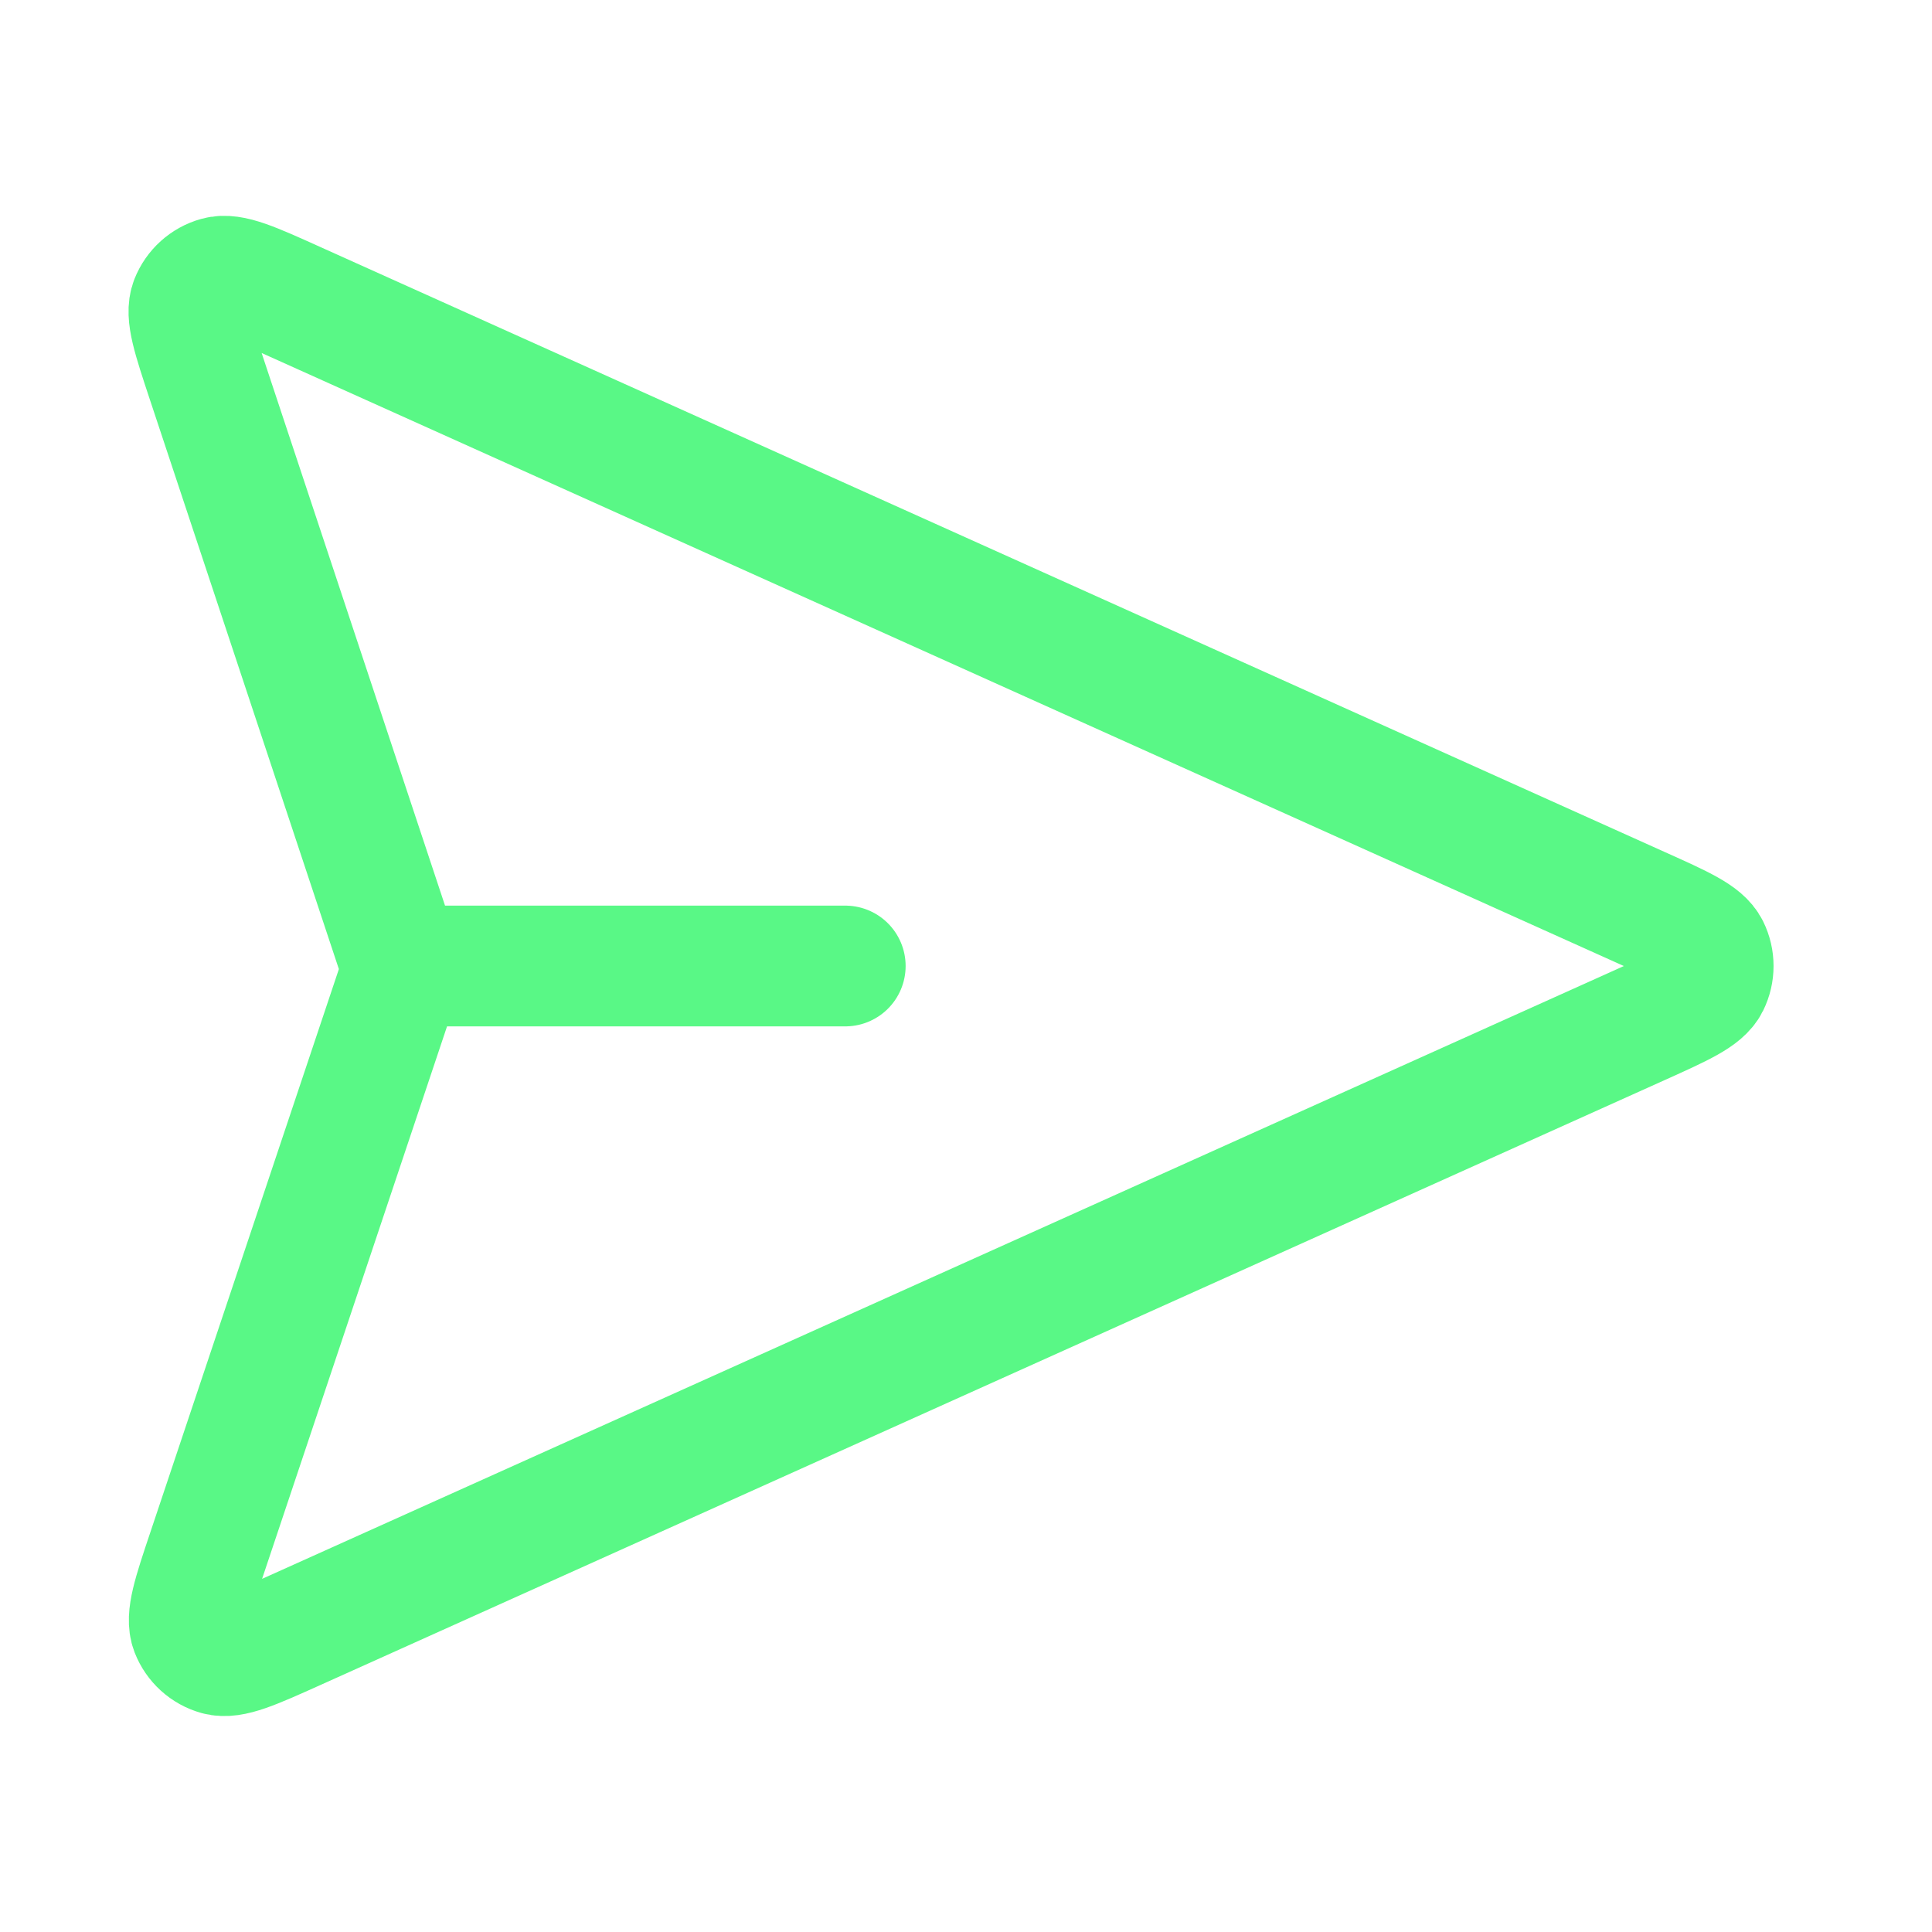
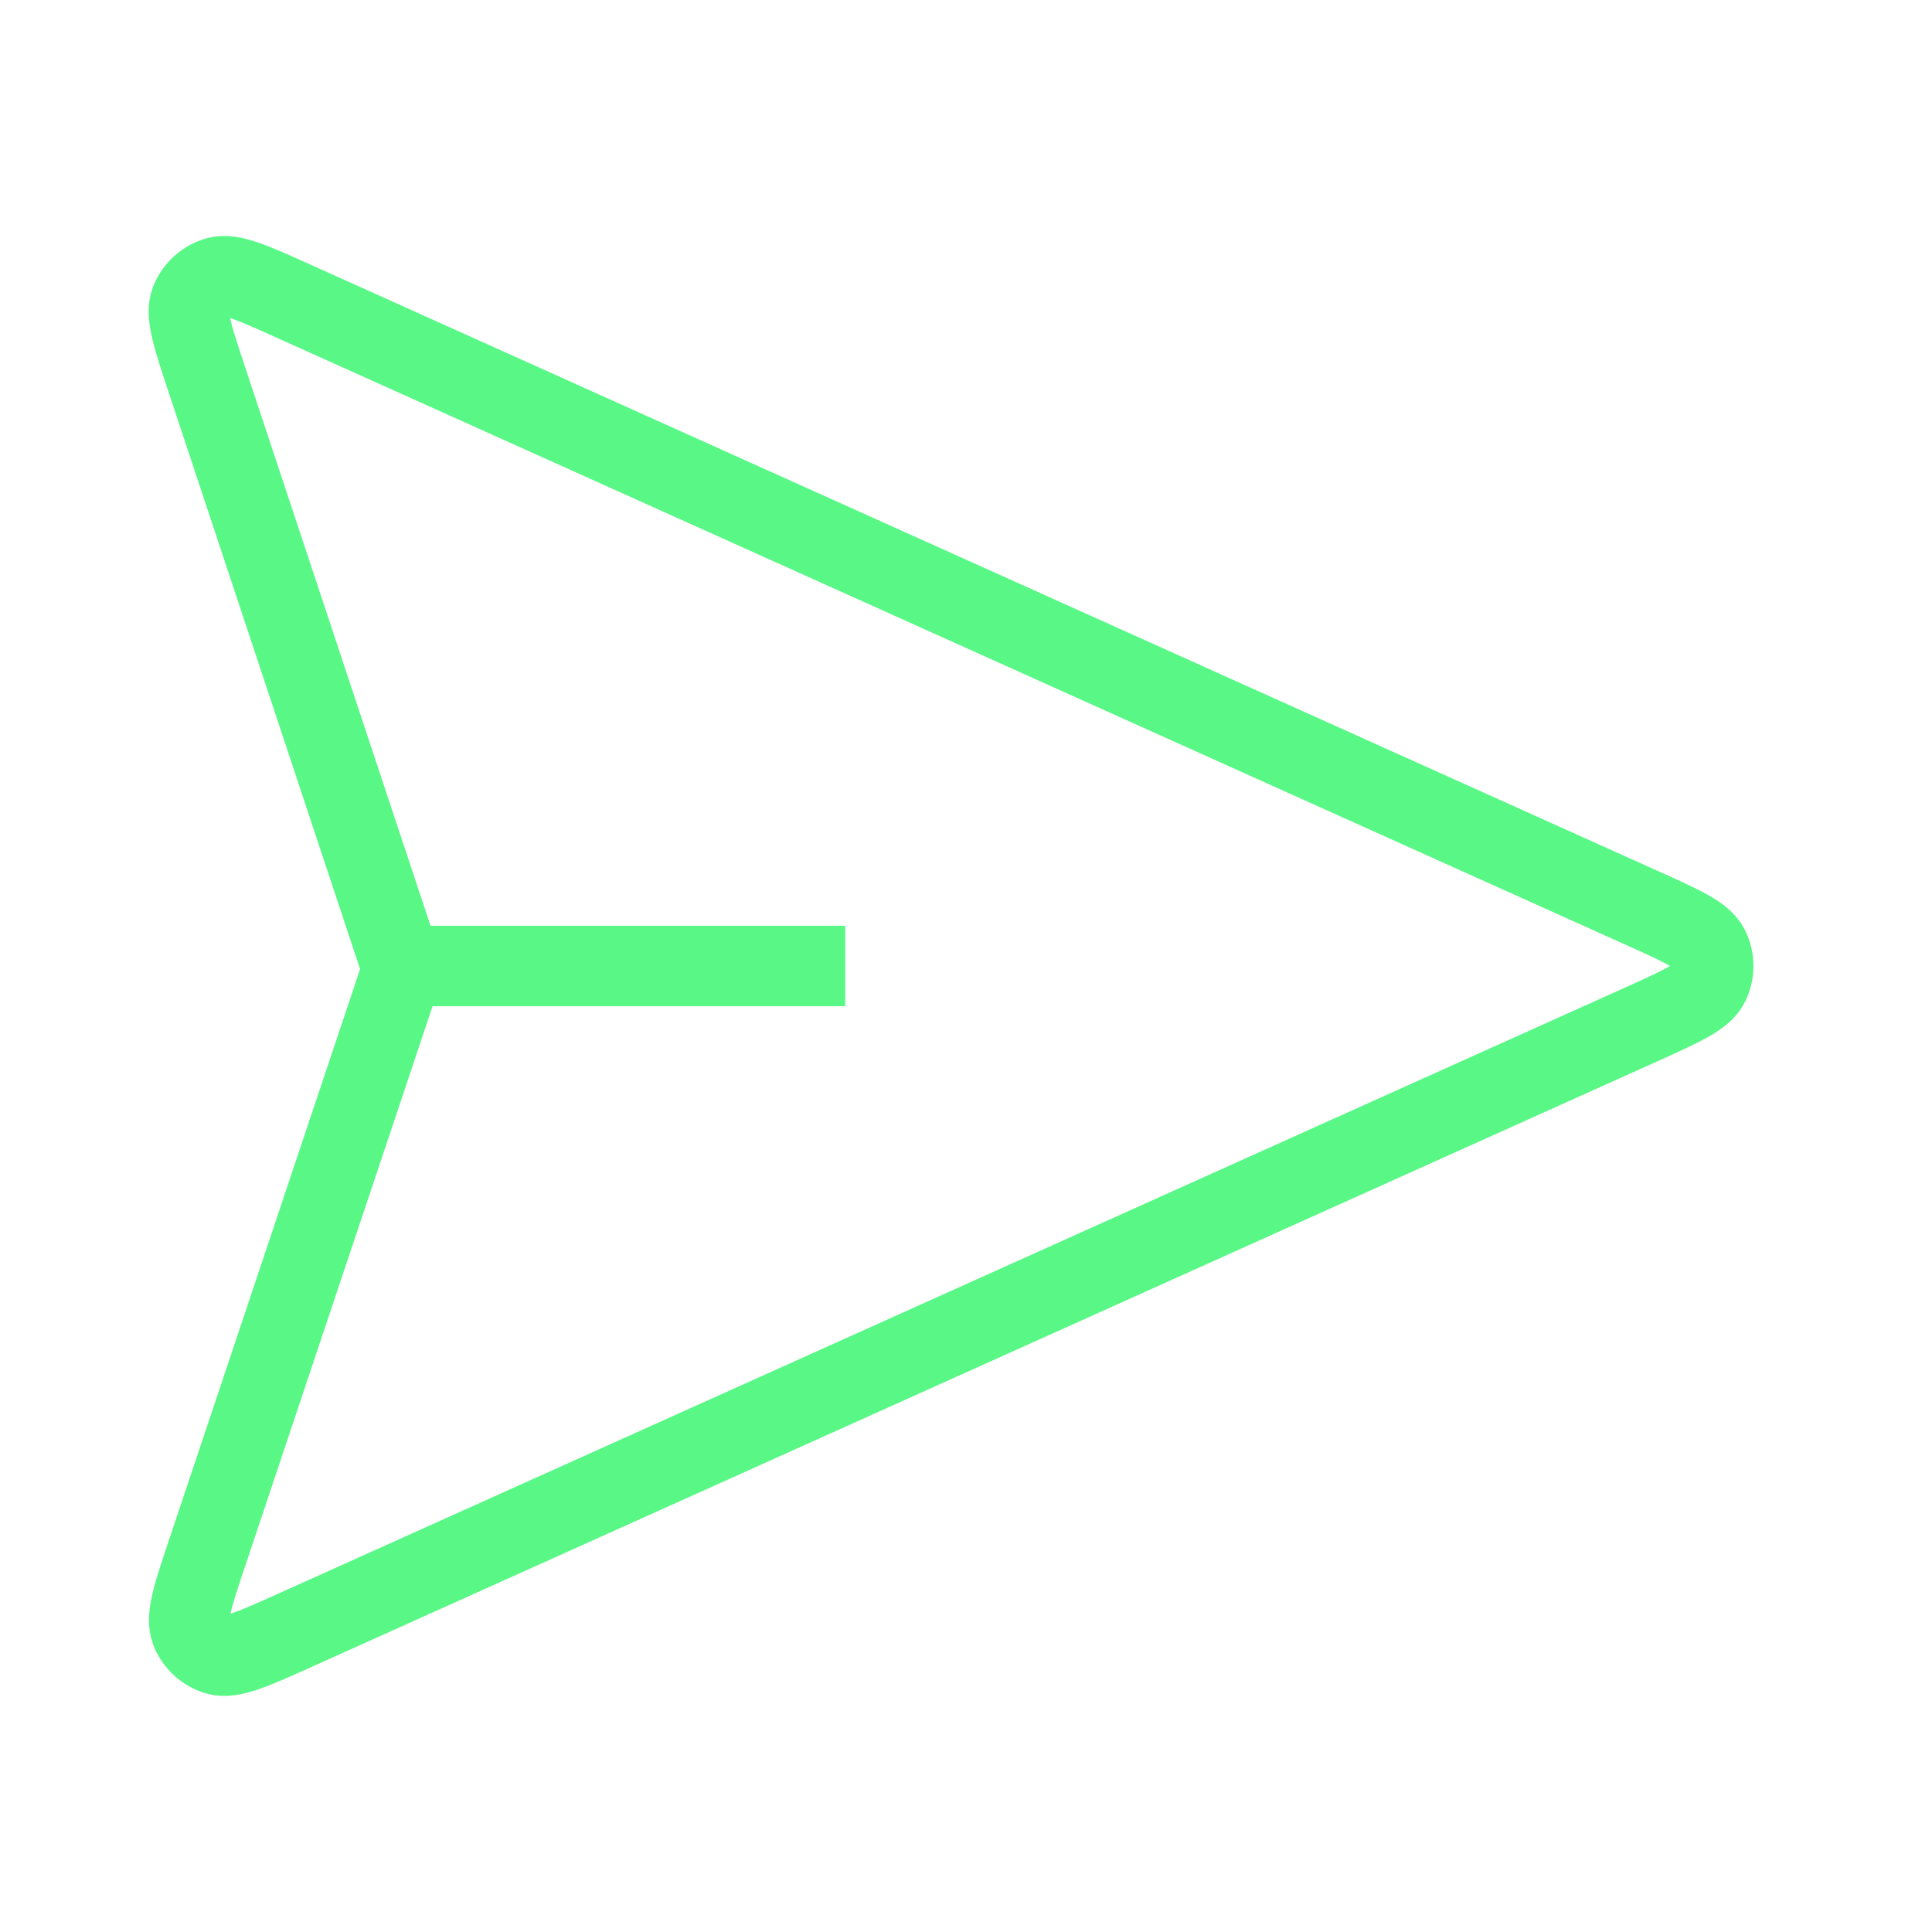
<svg xmlns="http://www.w3.org/2000/svg" width="24" height="24" viewBox="0 0 24 24" fill="none">
-   <path d="M10.5 12H5M4.916 12.291L2.581 19.266C2.397 19.814 2.306 20.088 2.372 20.257C2.429 20.403 2.551 20.515 2.703 20.557C2.877 20.605 3.141 20.487 3.668 20.25L20.379 12.73C20.894 12.498 21.151 12.382 21.23 12.222C21.299 12.082 21.299 11.918 21.23 11.778C21.151 11.618 20.894 11.502 20.379 11.271L3.662 3.748C3.137 3.511 2.874 3.393 2.7 3.442C2.548 3.484 2.426 3.595 2.368 3.741C2.302 3.909 2.393 4.183 2.574 4.729L4.916 11.786C4.948 11.88 4.963 11.926 4.969 11.974C4.975 12.017 4.975 12.06 4.969 12.103C4.963 12.151 4.947 12.198 4.916 12.291Z" stroke="#59F886" stroke-width="1.5" stroke-linecap="round" stroke-linejoin="round" />
+   <path d="M10.5 12H5M4.916 12.291L2.581 19.266C2.397 19.814 2.306 20.088 2.372 20.257C2.429 20.403 2.551 20.515 2.703 20.557C2.877 20.605 3.141 20.487 3.668 20.25L20.379 12.73C20.894 12.498 21.151 12.382 21.23 12.222C21.299 12.082 21.299 11.918 21.23 11.778C21.151 11.618 20.894 11.502 20.379 11.271L3.662 3.748C3.137 3.511 2.874 3.393 2.7 3.442C2.548 3.484 2.426 3.595 2.368 3.741C2.302 3.909 2.393 4.183 2.574 4.729L4.916 11.786C4.948 11.88 4.963 11.926 4.969 11.974C4.975 12.017 4.975 12.06 4.969 12.103C4.963 12.151 4.947 12.198 4.916 12.291Z" stroke="#59F886" strokeWidth="1.5" strokeLineCap="round" strokeLineJoin="round" />
</svg>
